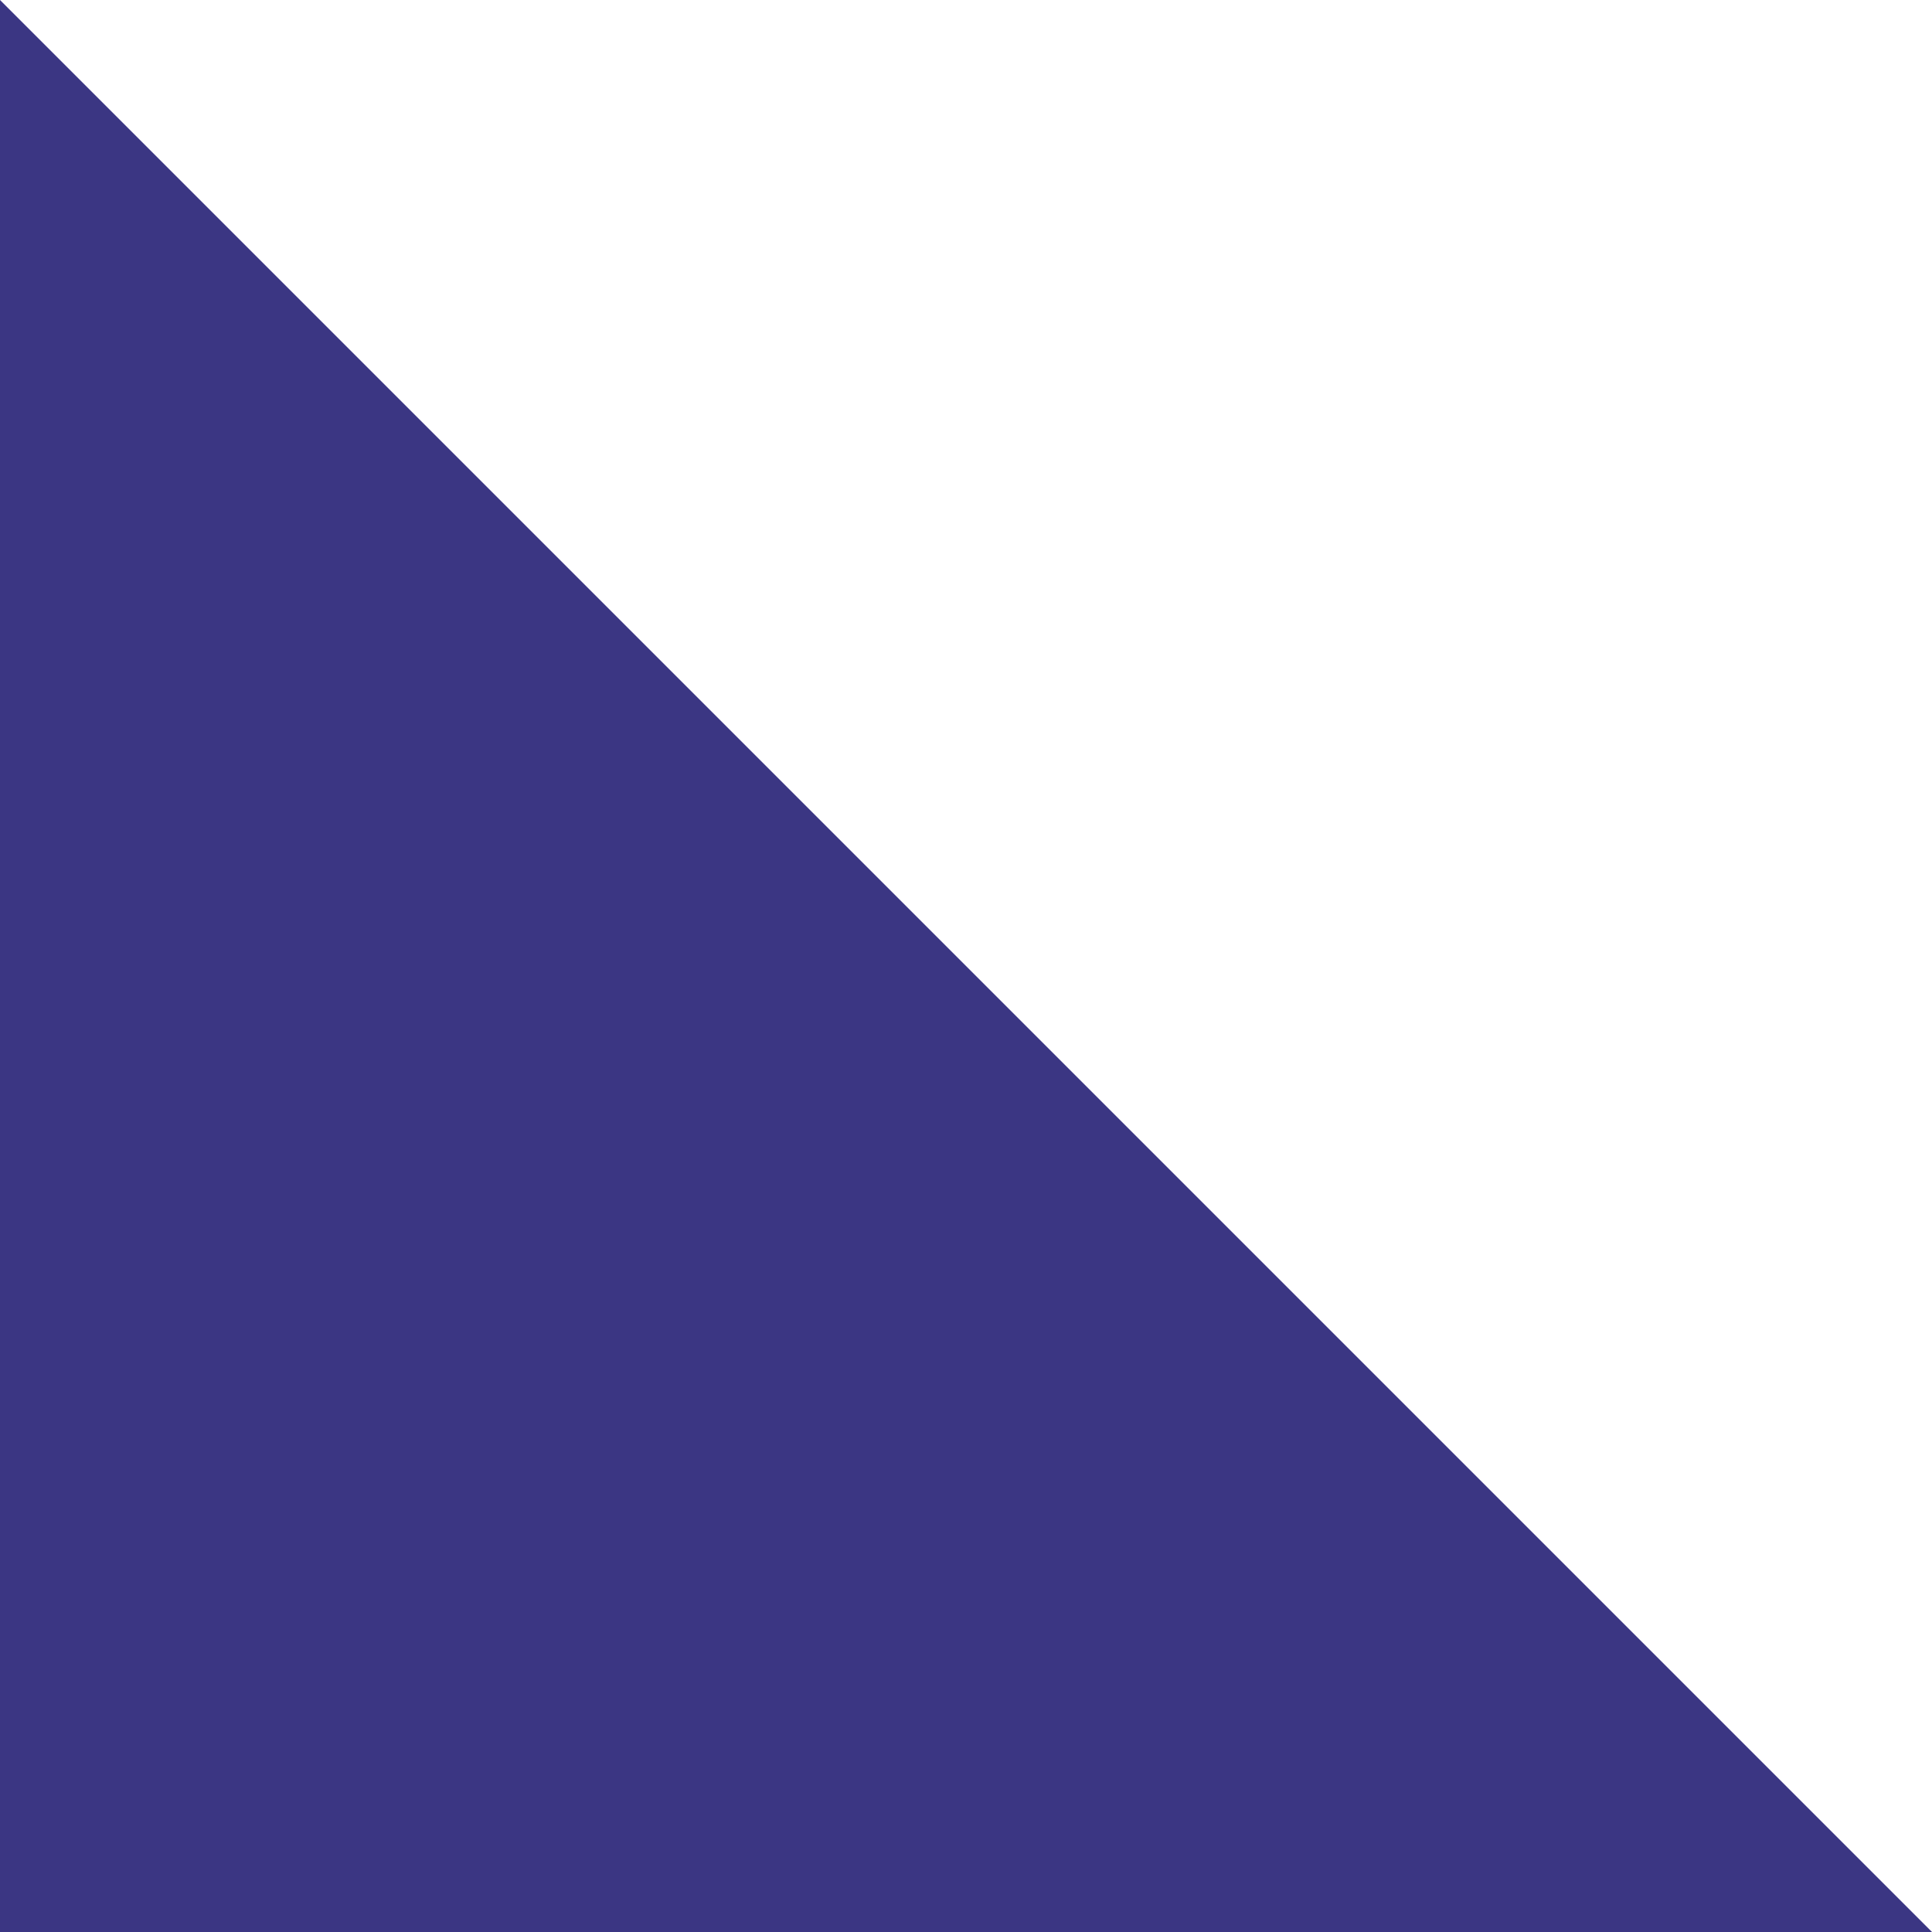
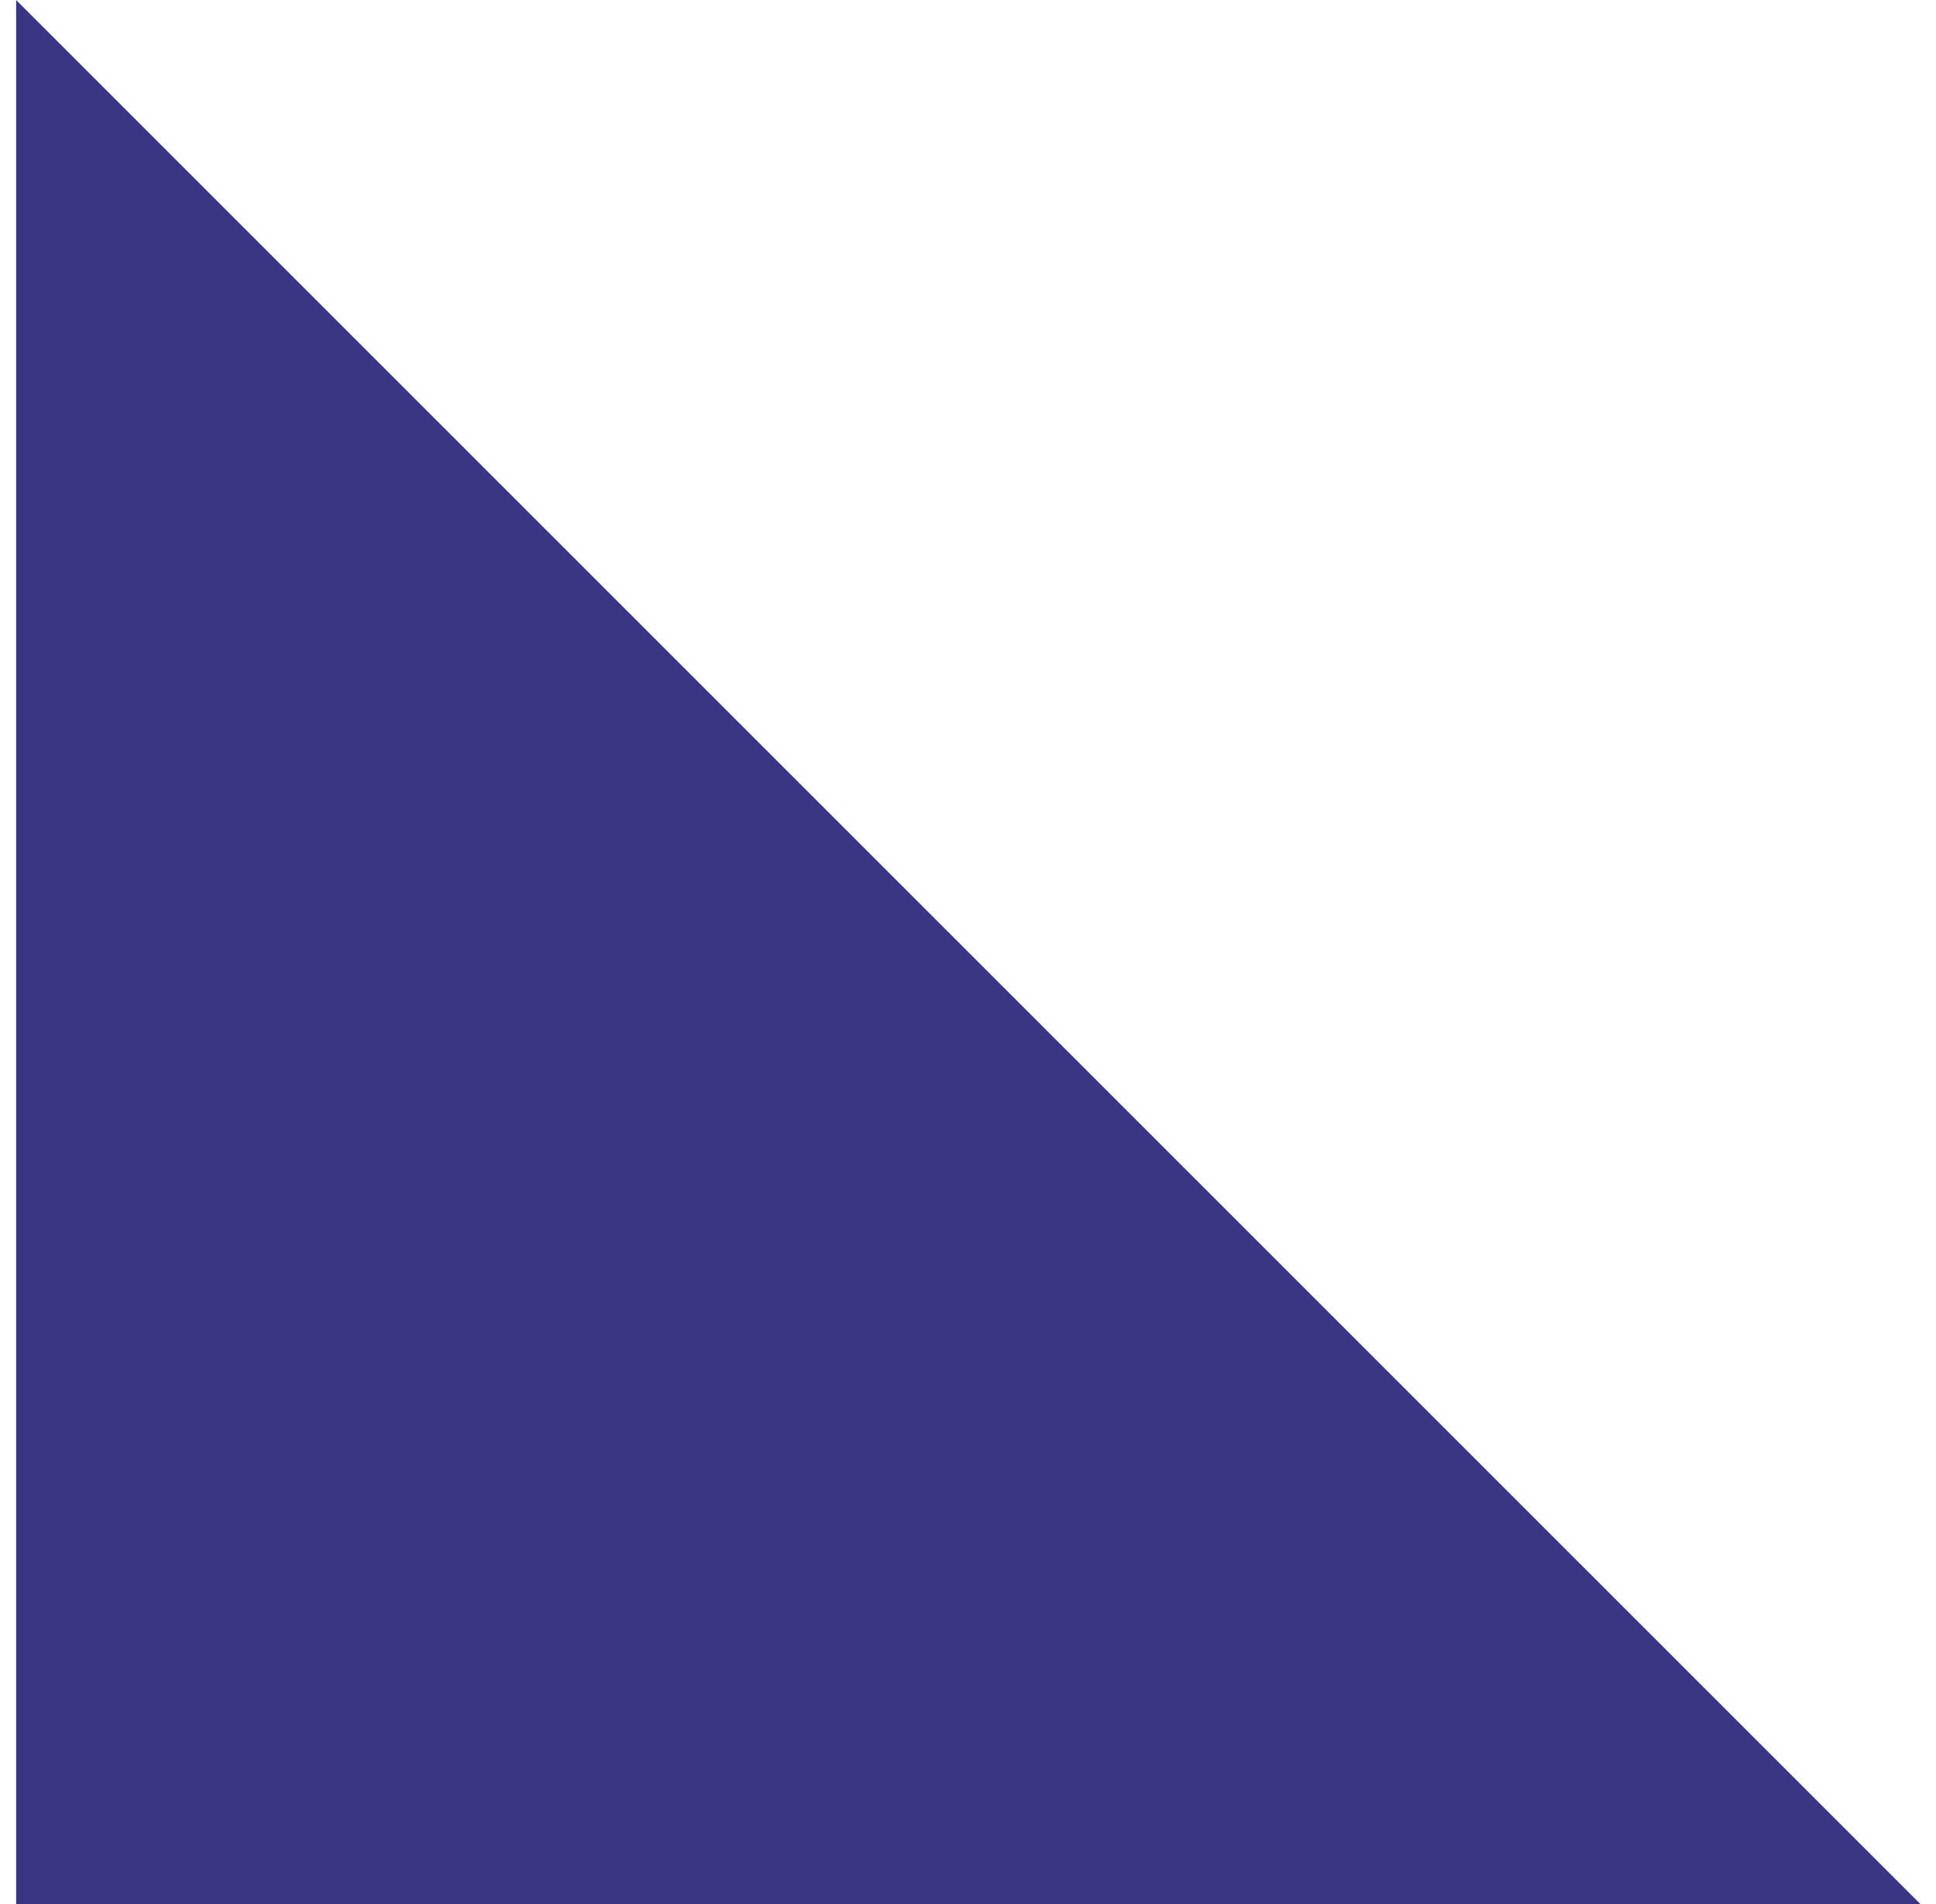
- <svg xmlns="http://www.w3.org/2000/svg" xmlns:xlink="http://www.w3.org/1999/xlink" version="1.1" preserveAspectRatio="xMidYMid meet" viewBox="0 0 640 640" width="600" height="600">
+ <svg xmlns="http://www.w3.org/2000/svg" xmlns:xlink="http://www.w3.org/1999/xlink" version="1.1" preserveAspectRatio="xMidYMid meet" viewBox="0 0 640 640" width="600" height="590">
  <defs>
    <path d="M0 0L1000 1000L0 1000L0 0Z" id="kUYTJqaLG" />
  </defs>
  <g>
    <g>
      <g>
        <use xlink:href="#kUYTJqaLG" opacity="1" fill="#3b3683" fill-opacity="1" />
      </g>
    </g>
  </g>
</svg>
